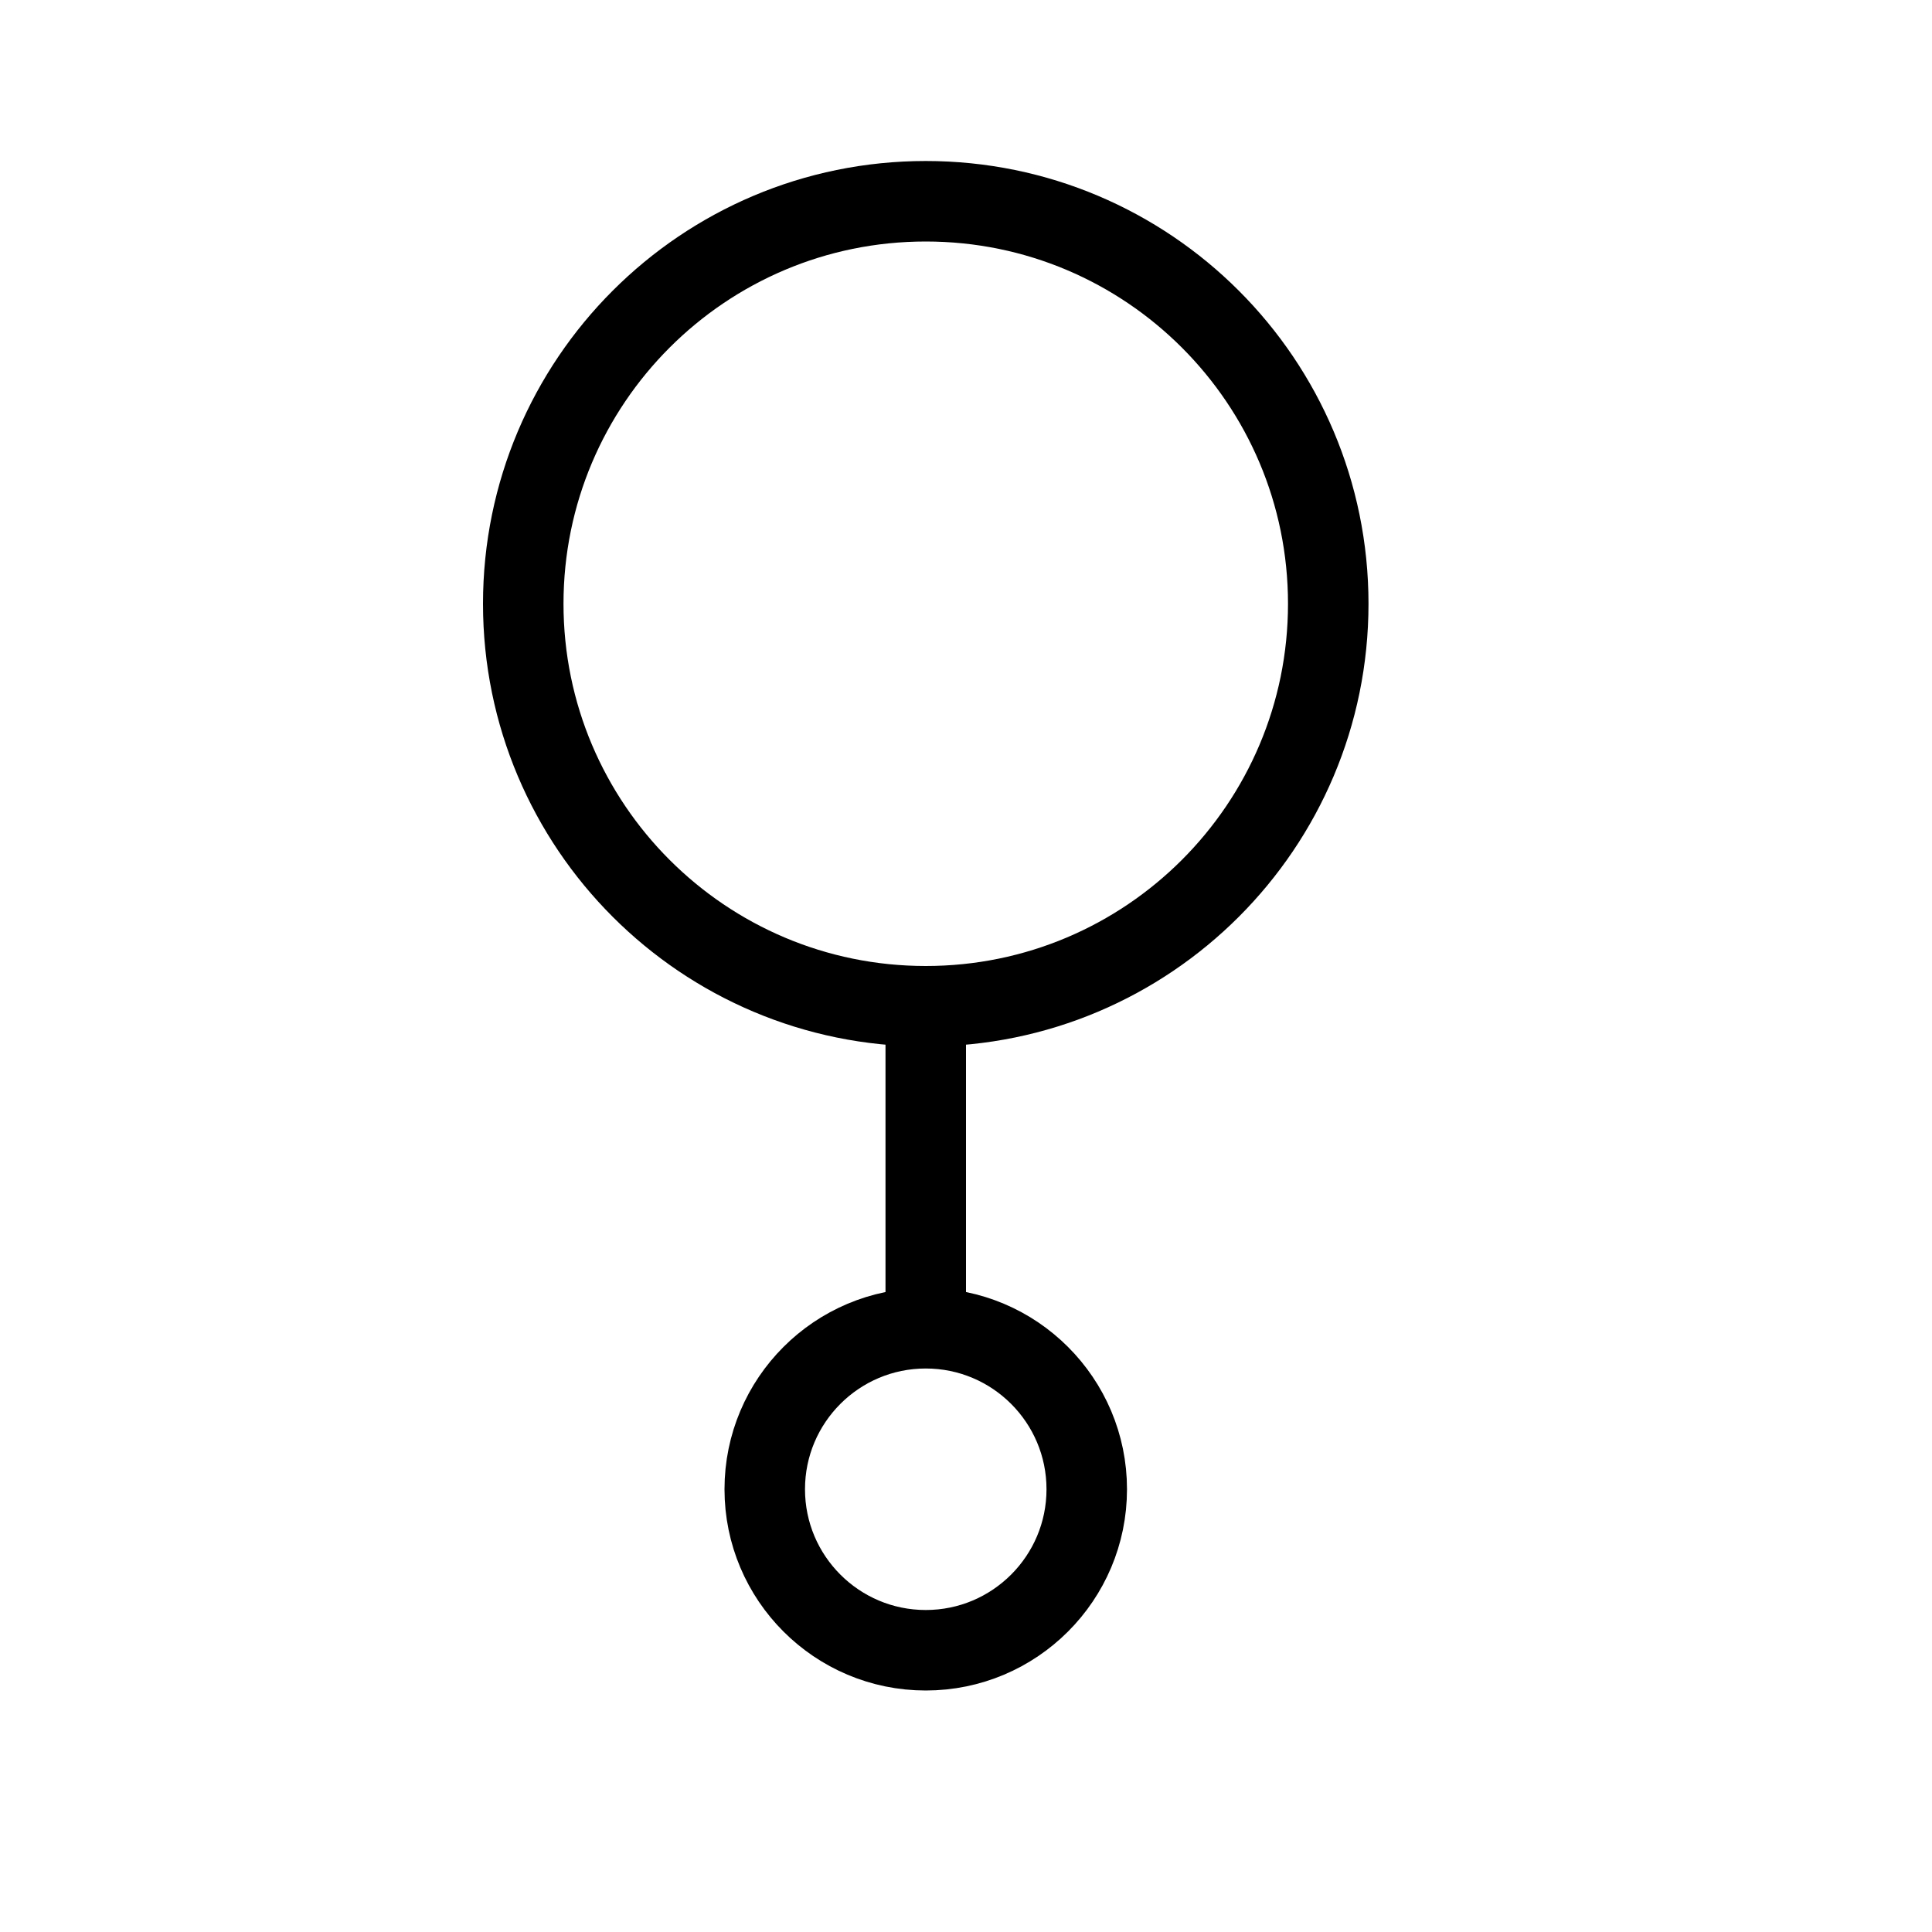
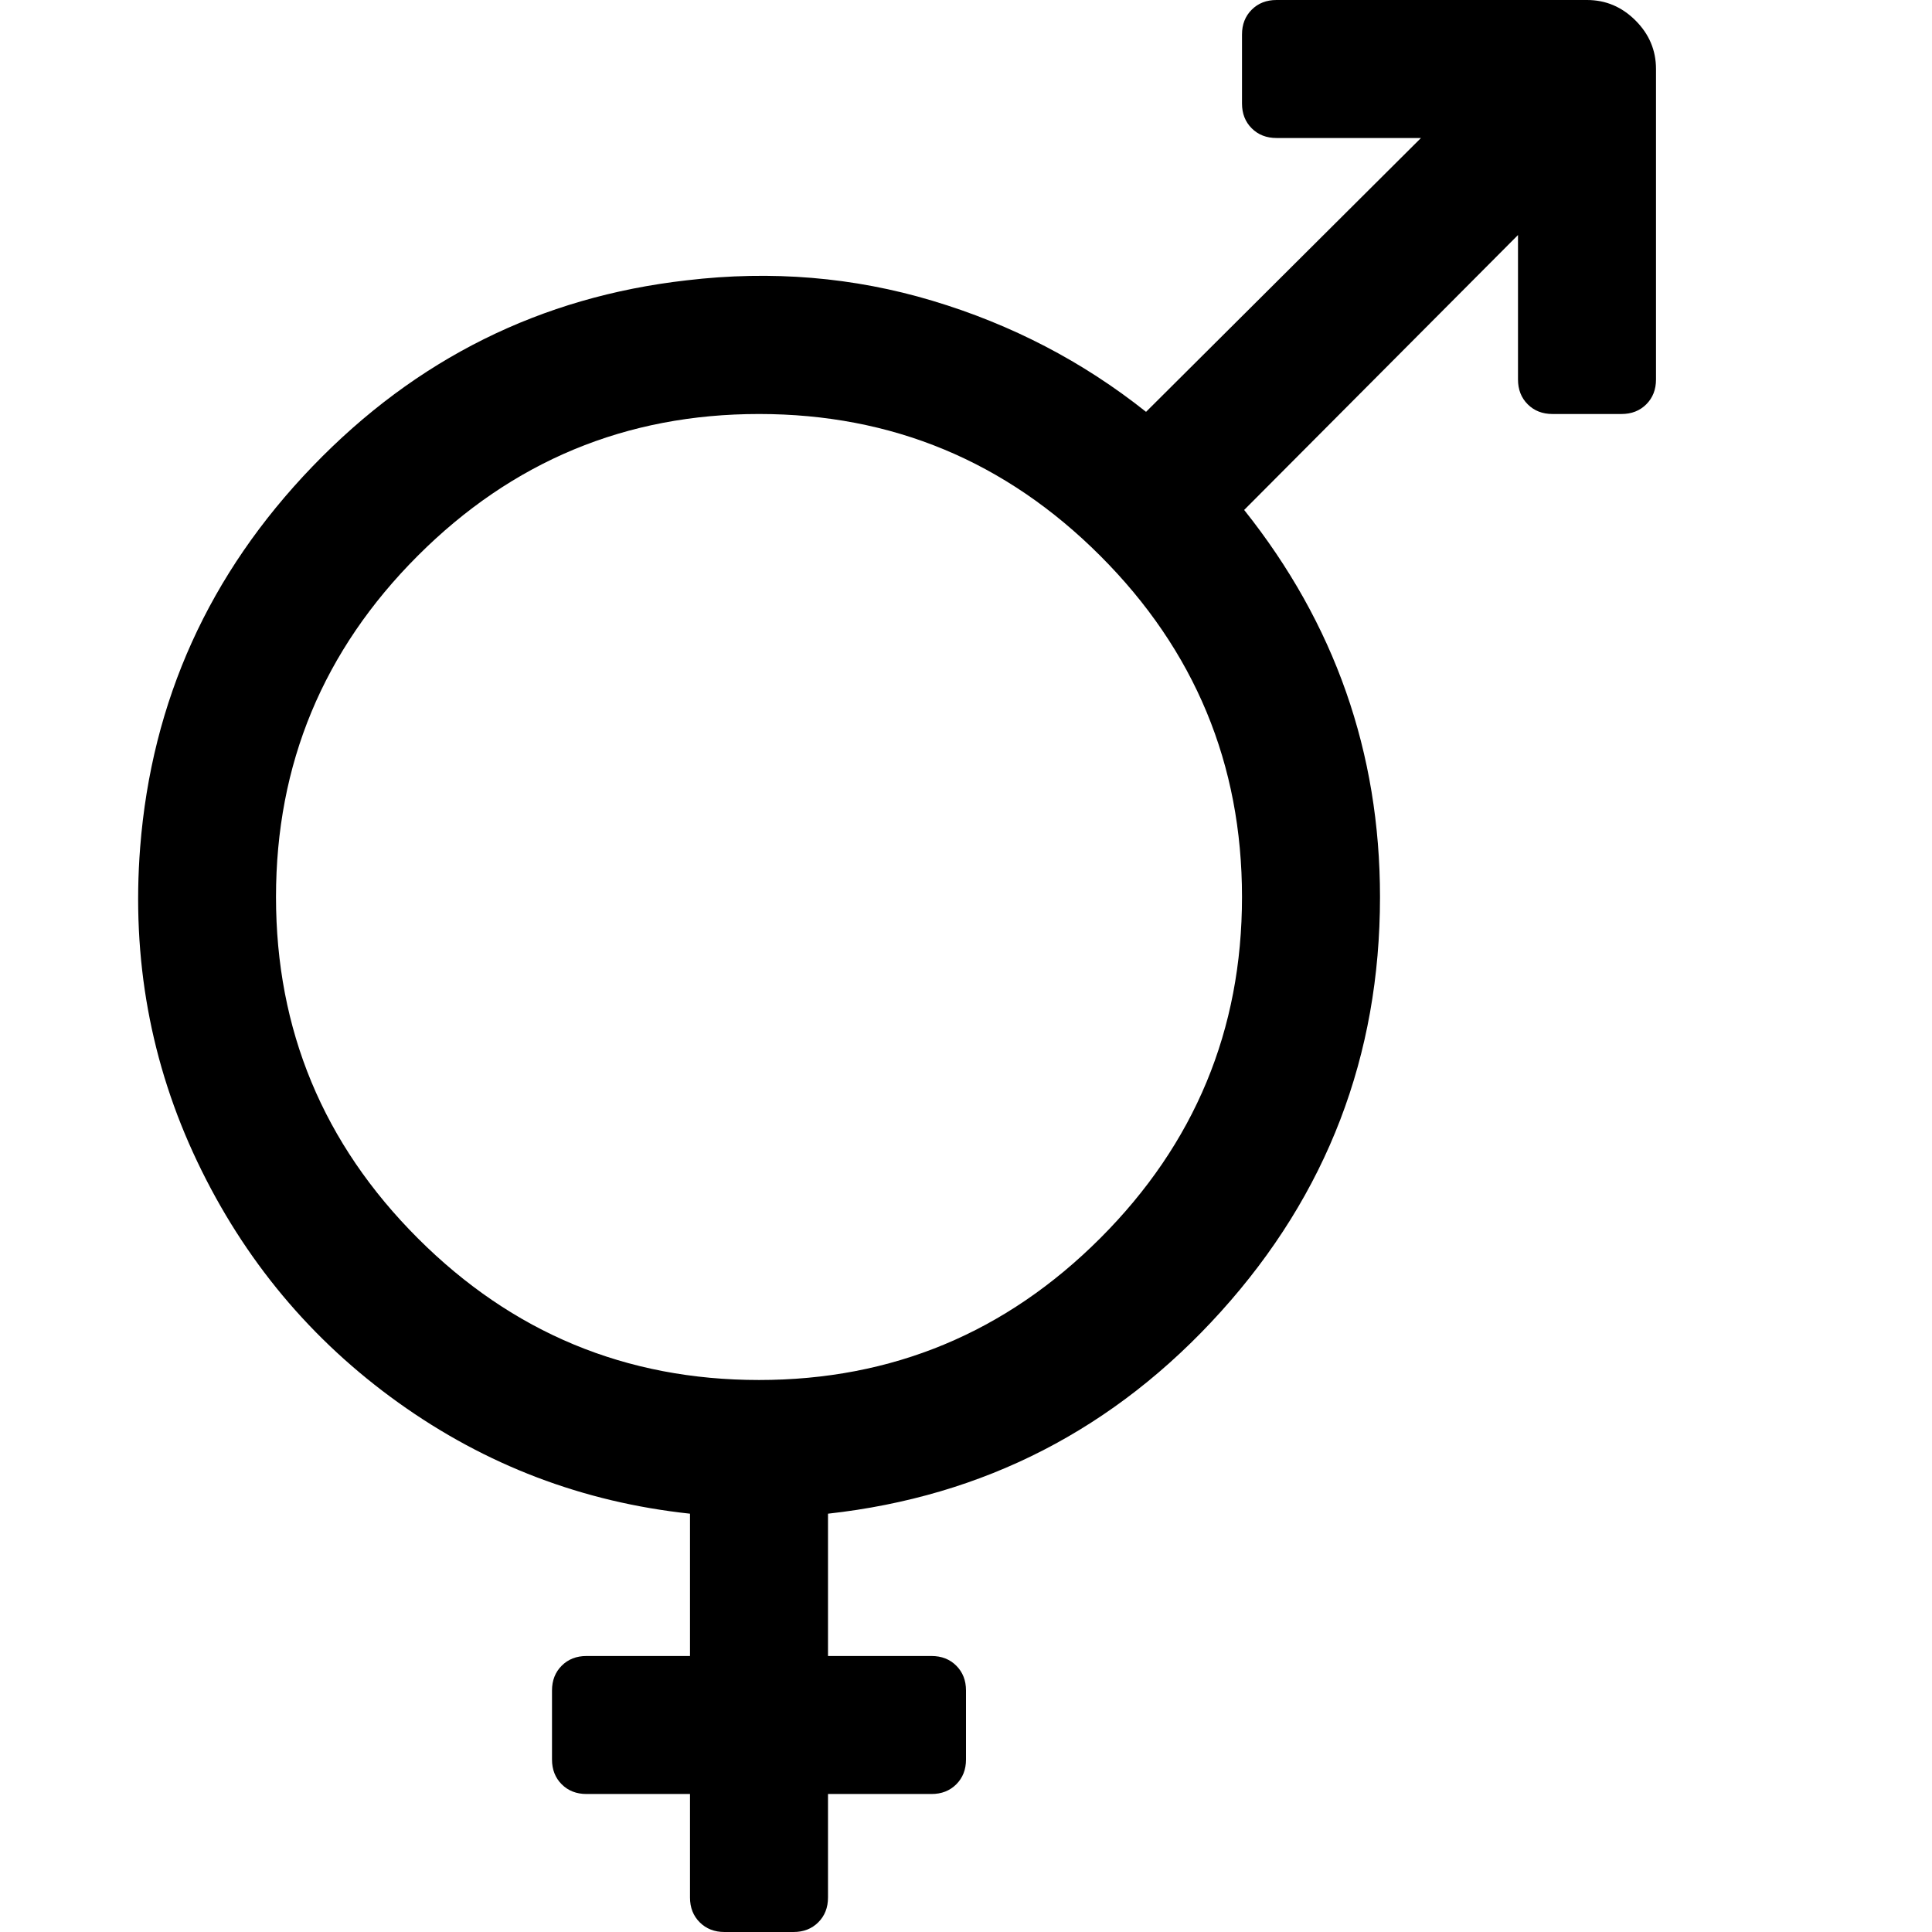
- <svg xmlns="http://www.w3.org/2000/svg" height="24px" version="1.1" viewBox="0 0 24 24" width="24px">
-   <g fill="none" fill-rule="evenodd" id="social/gender/other-gender" stroke="none" stroke-linecap="round" stroke-linejoin="round" stroke-width="1">
-     <path d="M16.5,7.5 C16.5,10.261 14.261,12.5 11.5,12.5 C8.739,12.5 6.5,10.261 6.5,7.5 C6.5,4.739 8.739,2.5 11.5,2.5 C14.261,2.5 16.5,4.739 16.5,7.5 Z M13.5,18.5 C13.5,19.604 12.604,20.5 11.5,20.5 C10.396,20.5 9.5,19.604 9.5,18.5 C9.5,17.396 10.396,16.5 11.5,16.5 C12.604,16.5 13.5,17.396 13.5,18.5 Z M11.5,12.5 L11.5,16.5" id="line" stroke="#000000" />
-   </g>
+ <svg xmlns="http://www.w3.org/2000/svg" height="1792" viewBox="0 0 1792 1792" width="1792">
+   <path d="M1152 32q0-14 9-23t23-9h288q26 0 45 19t19 45v288q0 14-9 23t-23 9h-64q-14 0-23-9t-9-23v-134l-254 255q126 158 126 359 0 221-147.5 384.5t-364.5 187.5v132h96q14 0 23 9t9 23v64q0 14-9 23t-23 9h-96v96q0 14-9 23t-23 9h-64q-14 0-23-9t-9-23v-96h-96q-14 0-23-9t-9-23v-64q0-14 9-23t23-9h96v-132q-149-16-270.5-103t-186.5-223.5-53-291.5q16-204 160-353.5t347-172.5q118-14 228 19t198 103l255-254h-134q-14 0-23-9t-9-23v-64zm-448 1248q185 0 316.5-131.5t131.5-316.5-131.5-316.5-316.5-131.5-316.5 131.5-131.5 316.5 131.5 316.5 316.5 131.5z" />
</svg>
